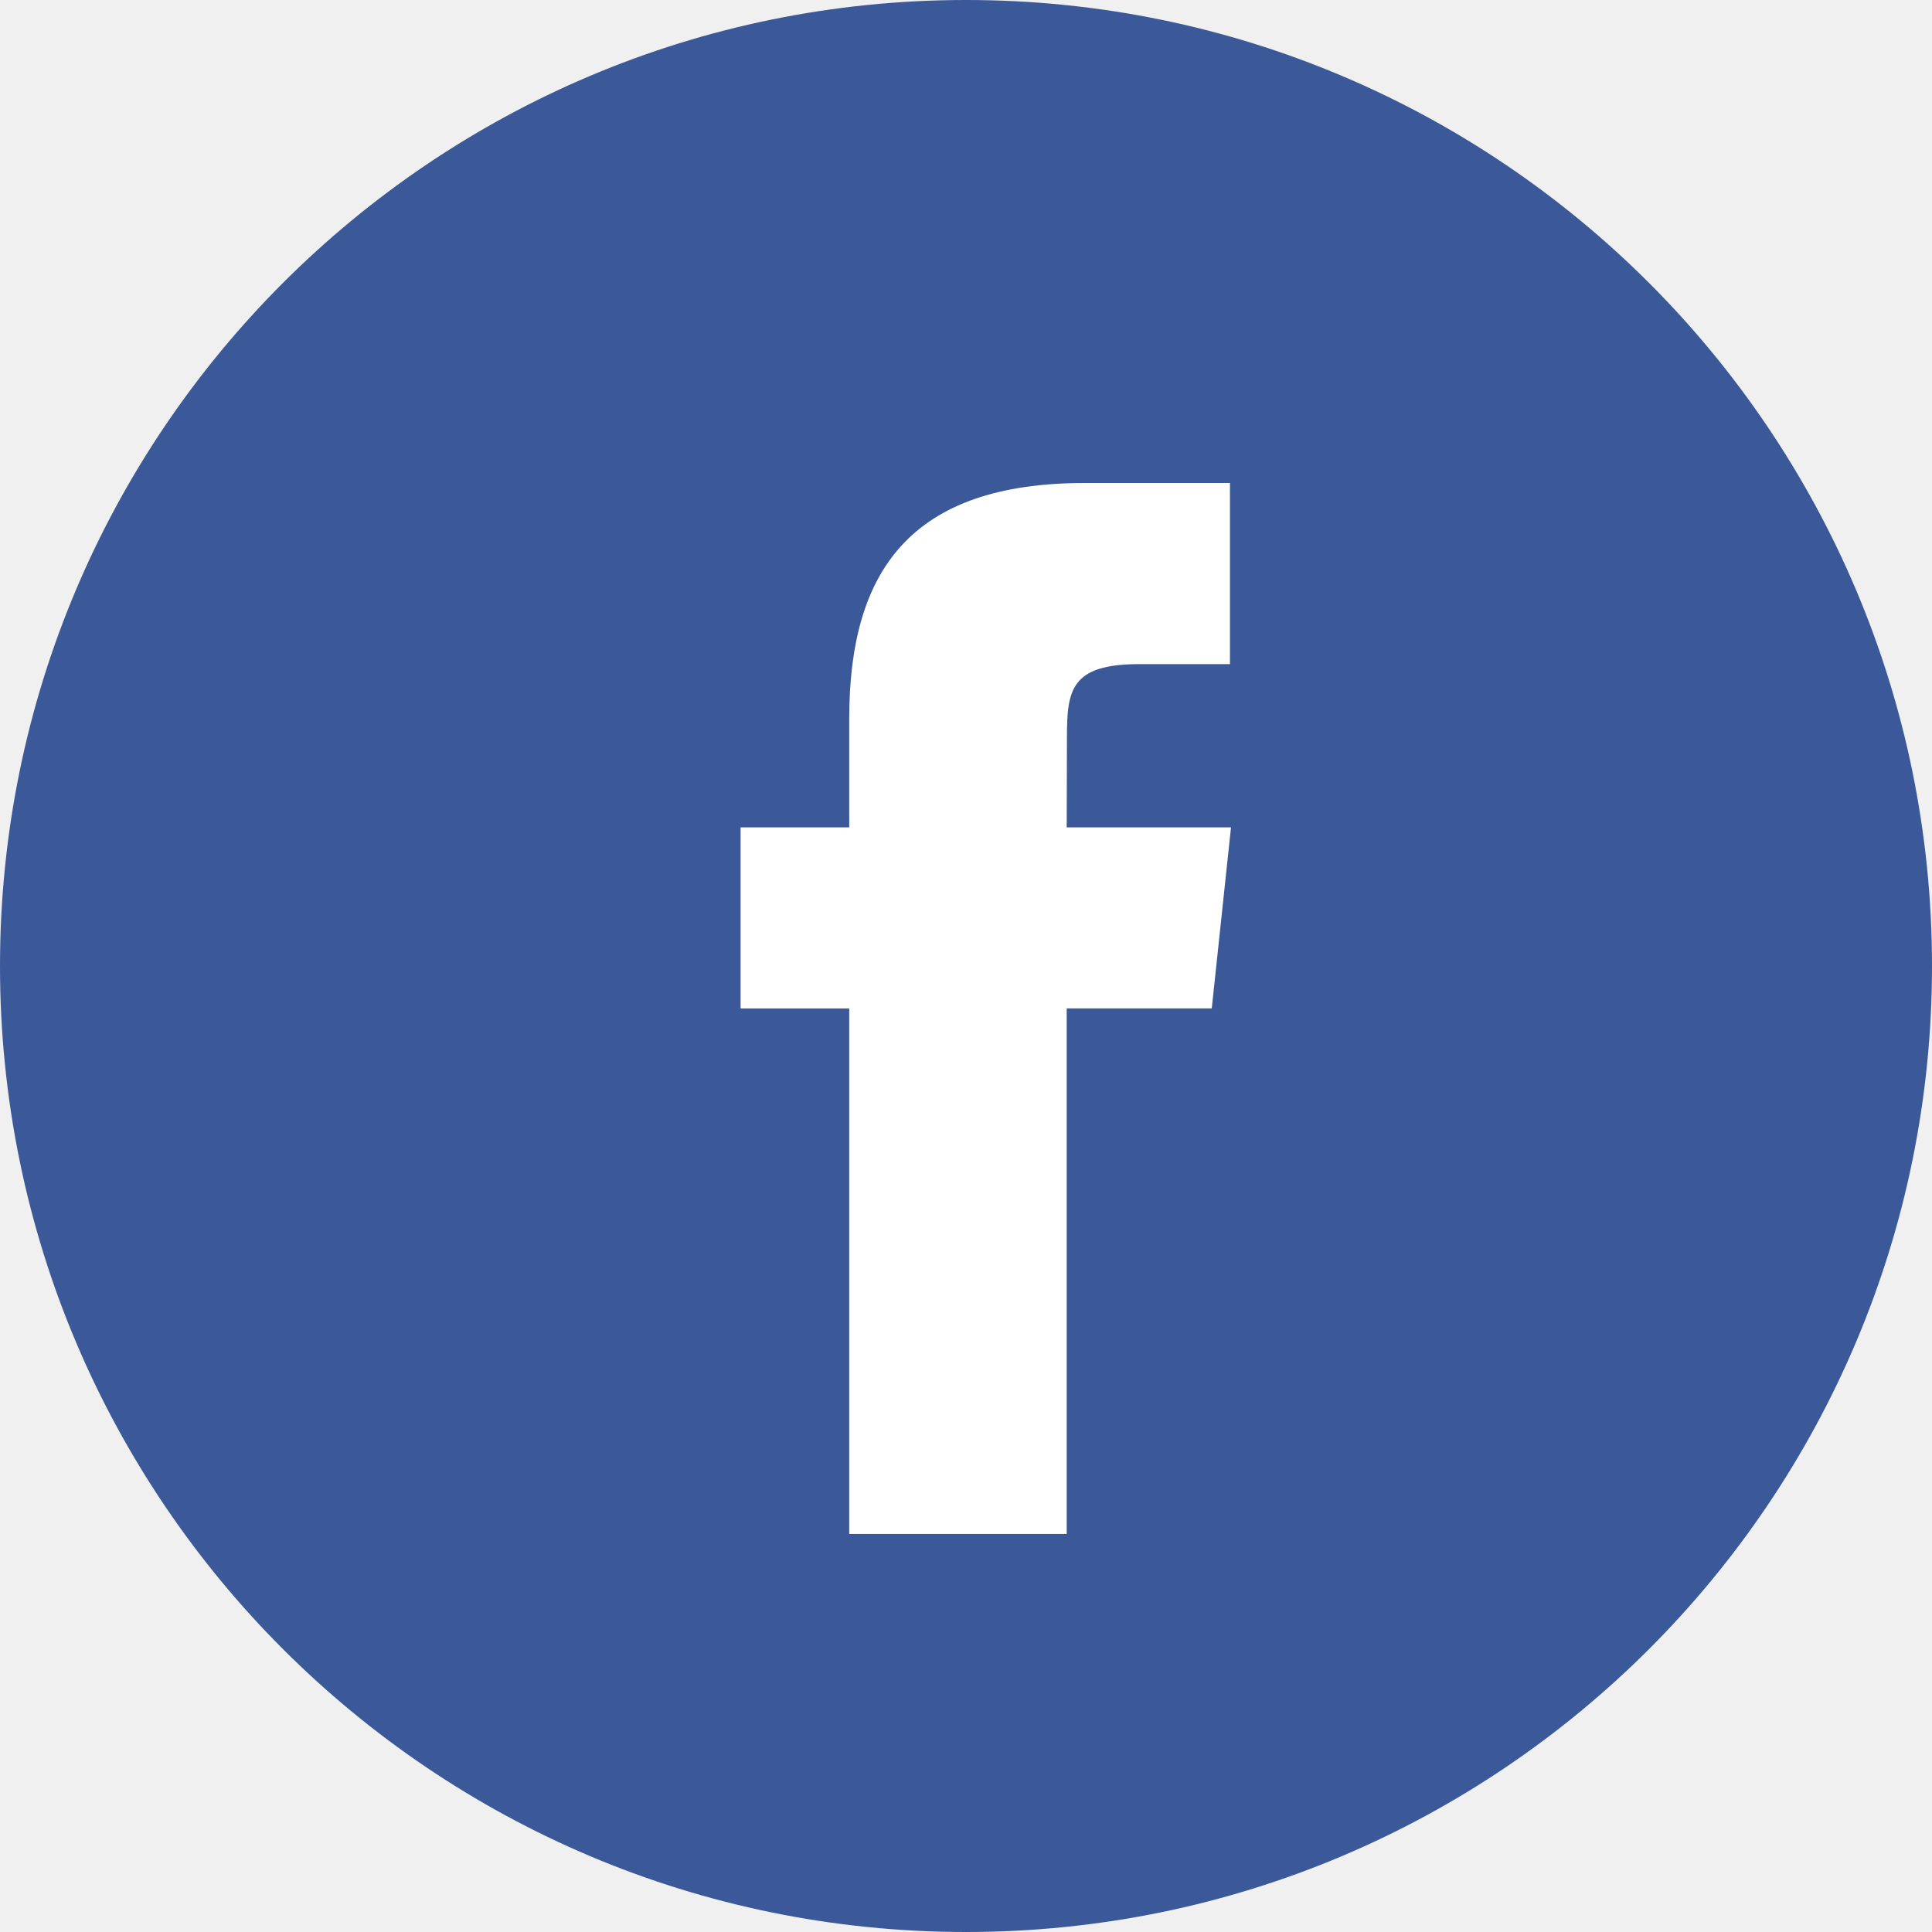
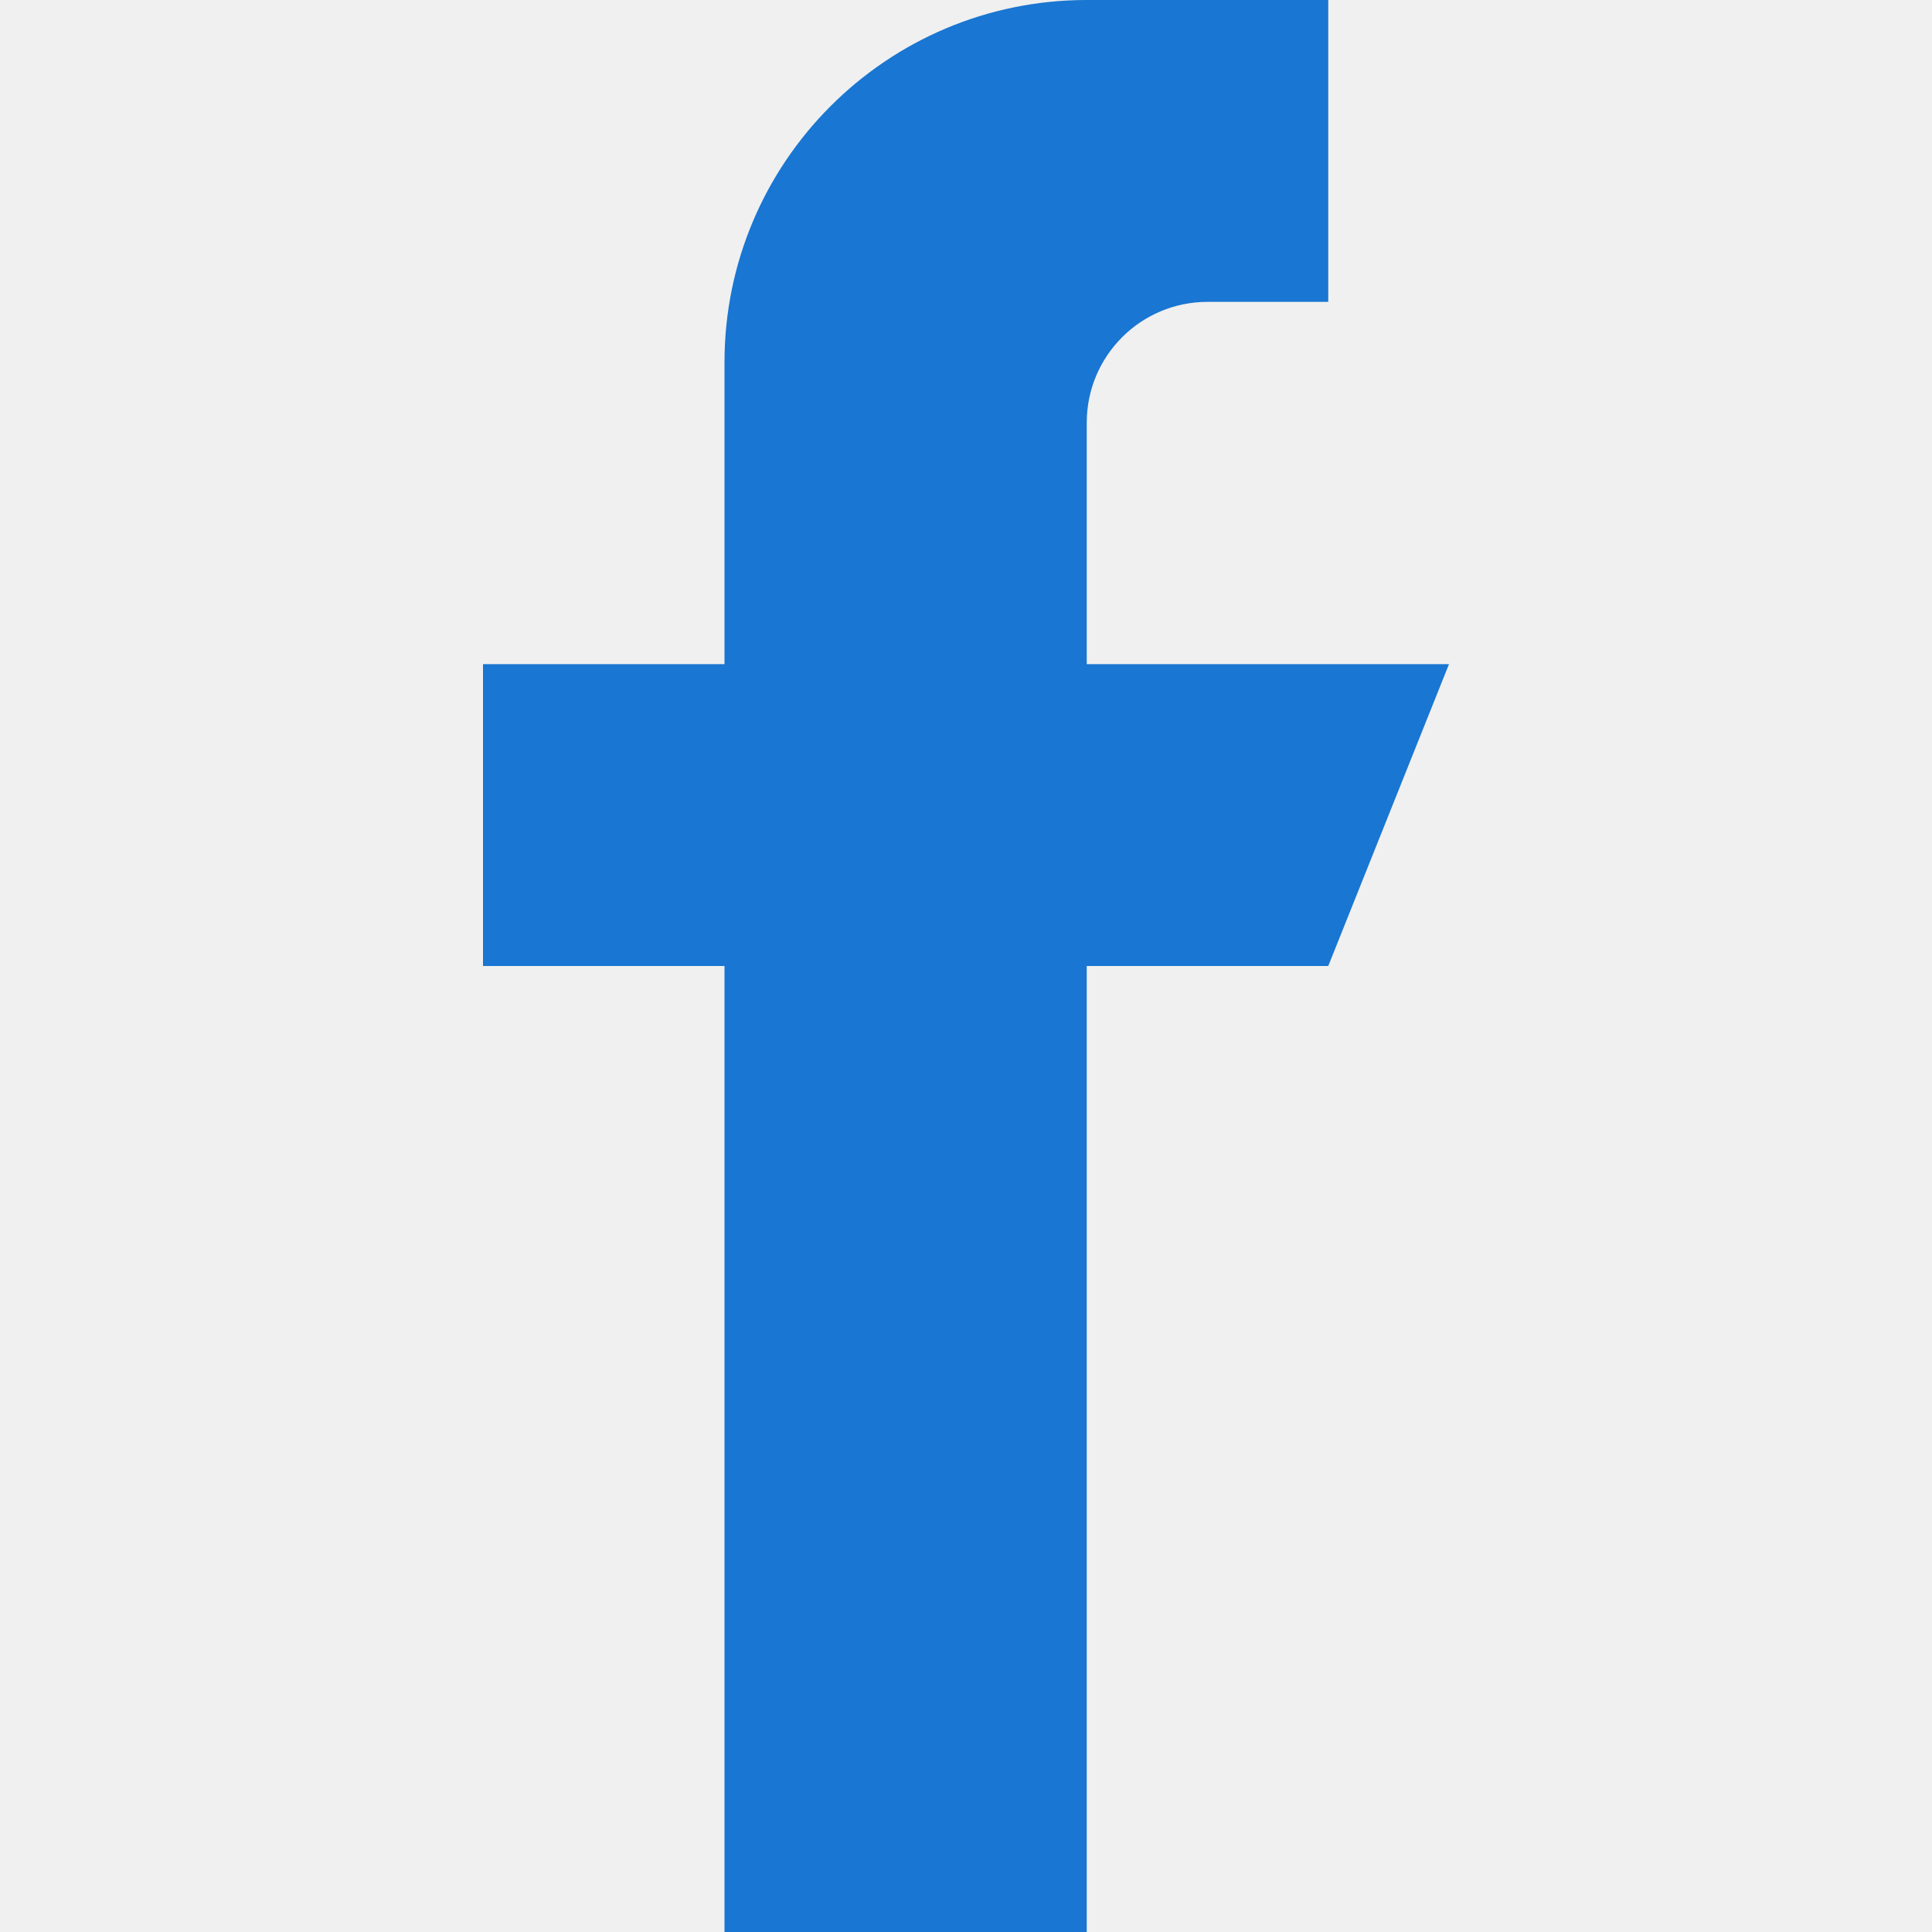
- <svg xmlns="http://www.w3.org/2000/svg" width="48" height="48" viewBox="0 0 48 48" fill="none">
-   <path d="M0 24C0 10.745 10.745 0 24 0C37.255 0 48 10.745 48 24C48 37.255 37.255 48 24 48C10.745 48 0 37.255 0 24Z" fill="#3B5998" />
-   <path d="M26.502 38.111V25.054H30.106L30.584 20.555H26.502L26.508 18.302C26.508 17.129 26.619 16.5 28.305 16.5H30.558V12H26.953C22.623 12 21.099 14.183 21.099 17.854V20.555H18.4V25.055H21.099V38.111H26.502Z" fill="white" />
+ <svg xmlns="http://www.w3.org/2000/svg" viewBox="0 0 16 16">
+   <path fill="#1976D2" fill-rule="evenodd" d="M12 5.5H9v-2a1 1 0 0 1 1-1h1V0H9a3 3 0 0 0-3 3v2.5H4V8h2v8h3V8h2l1-2.5z" clip-rule="evenodd" />
</svg>
